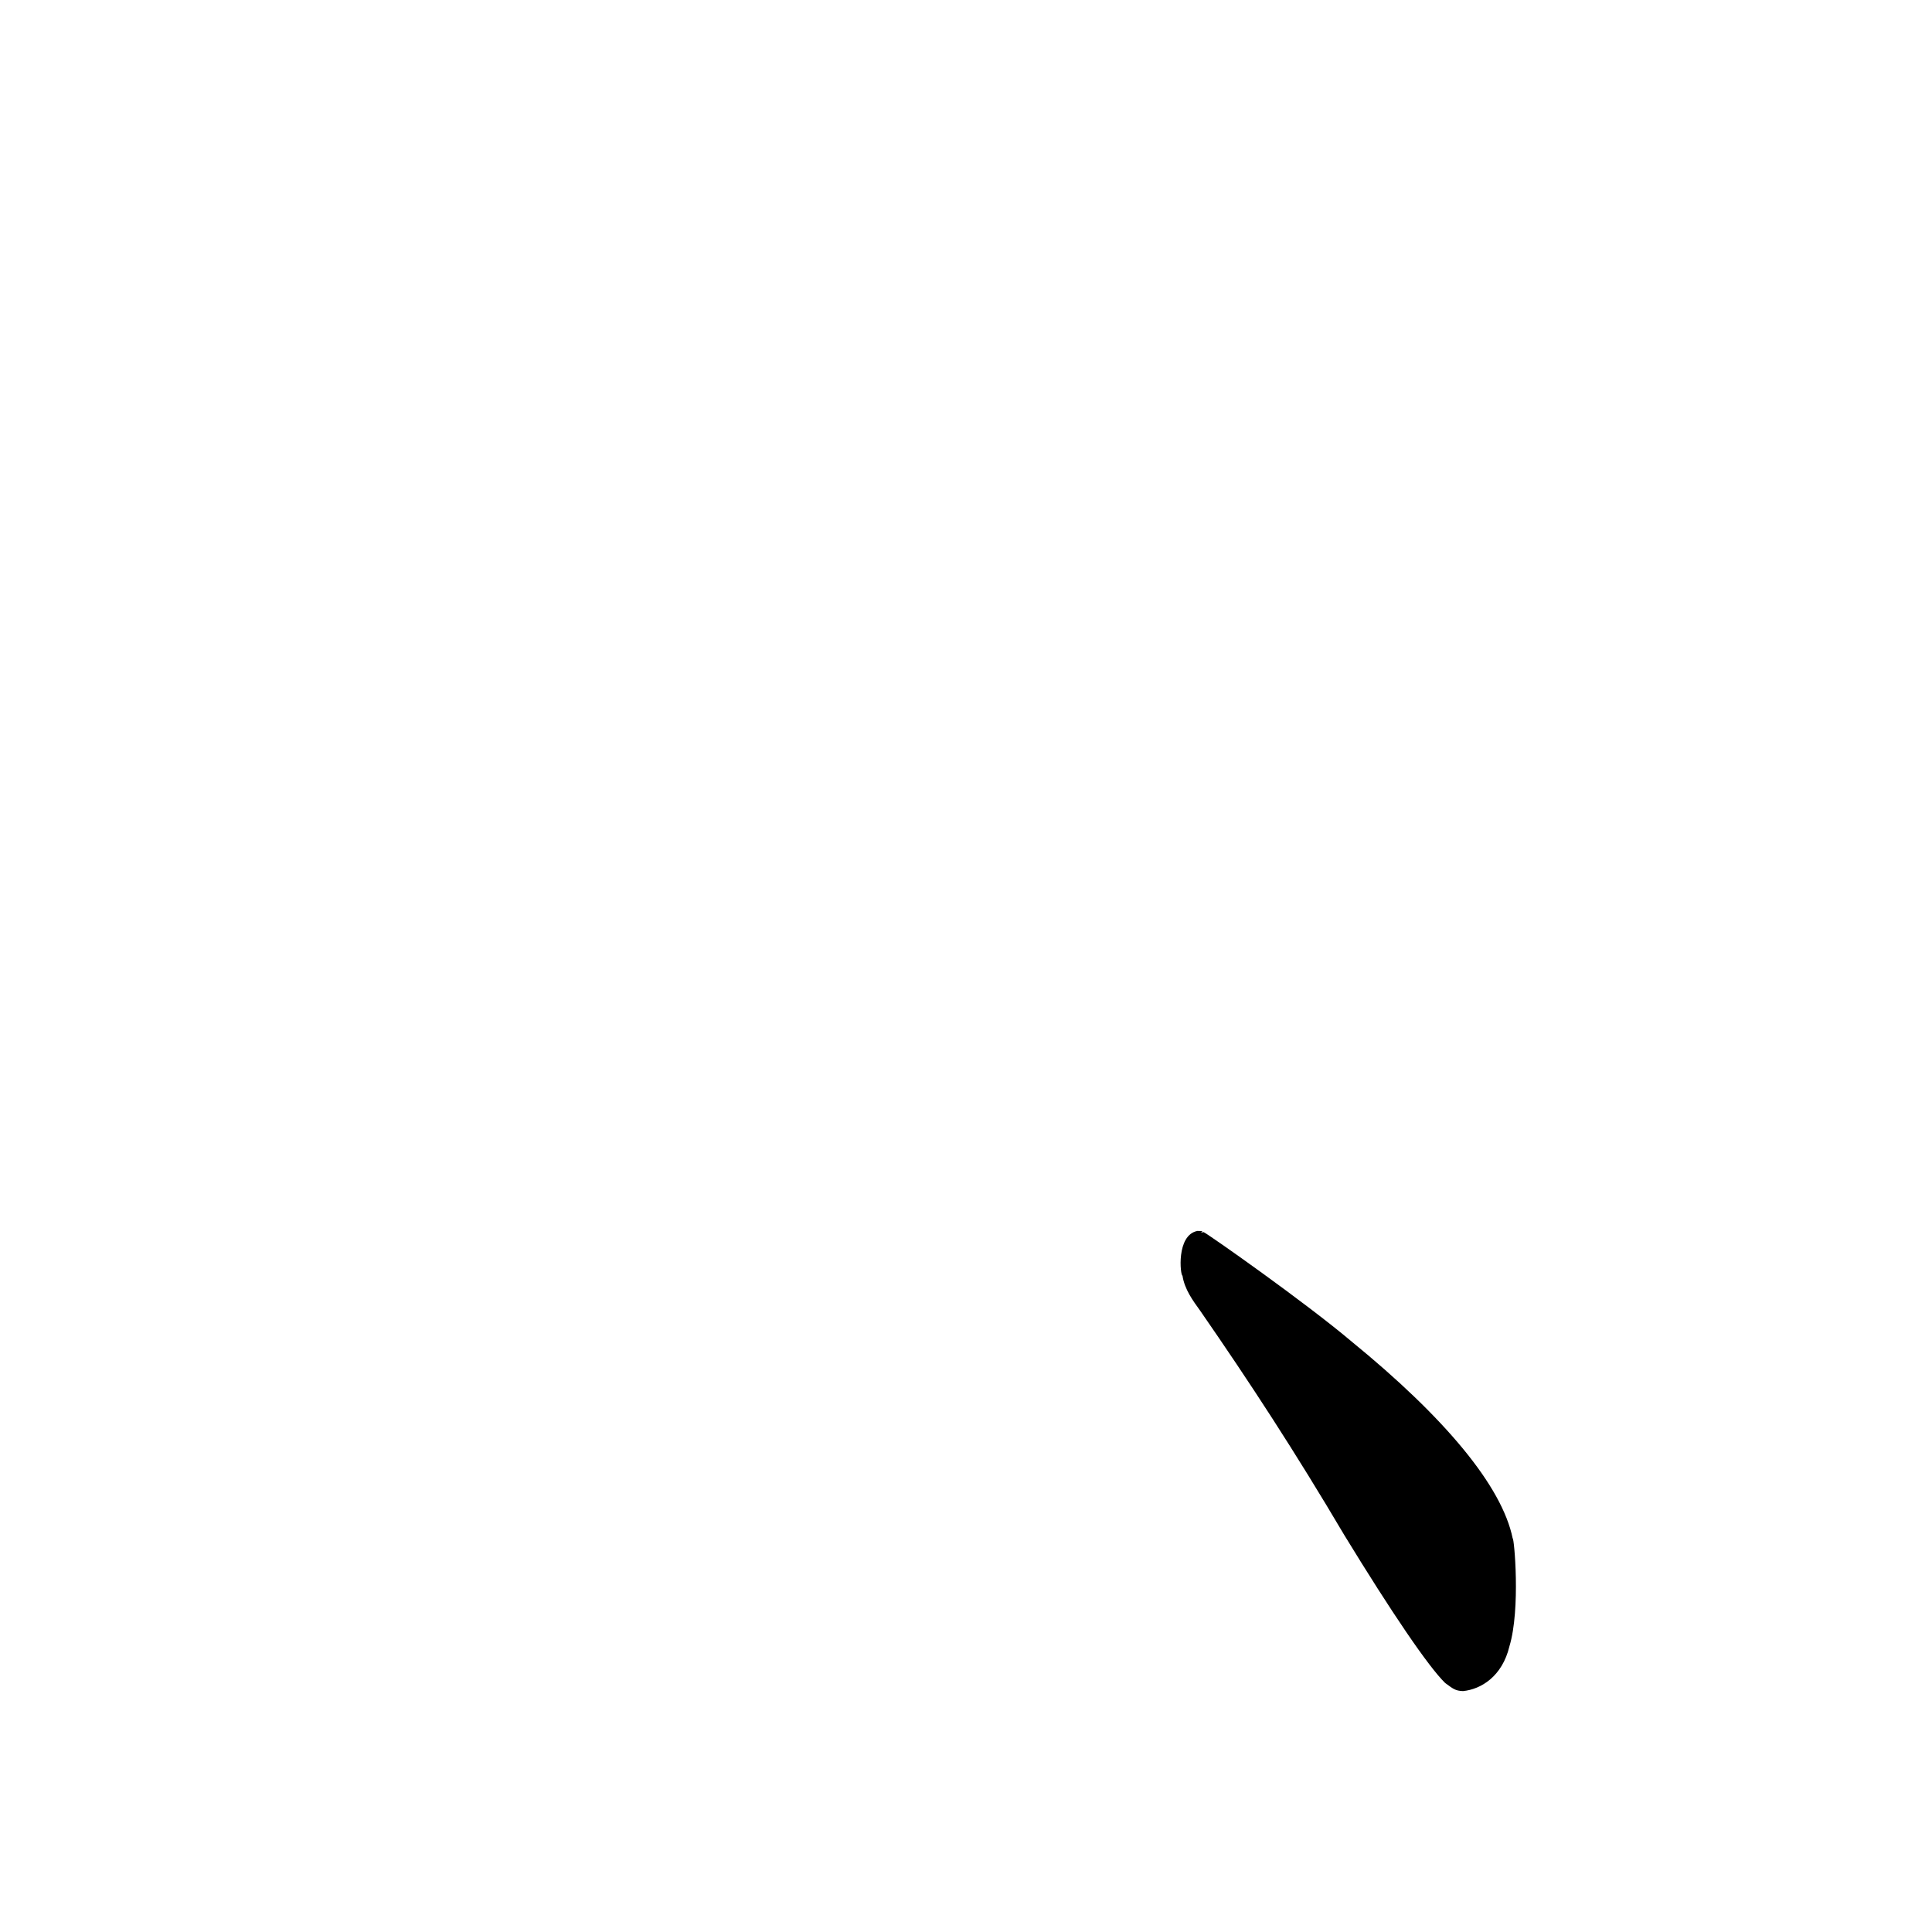
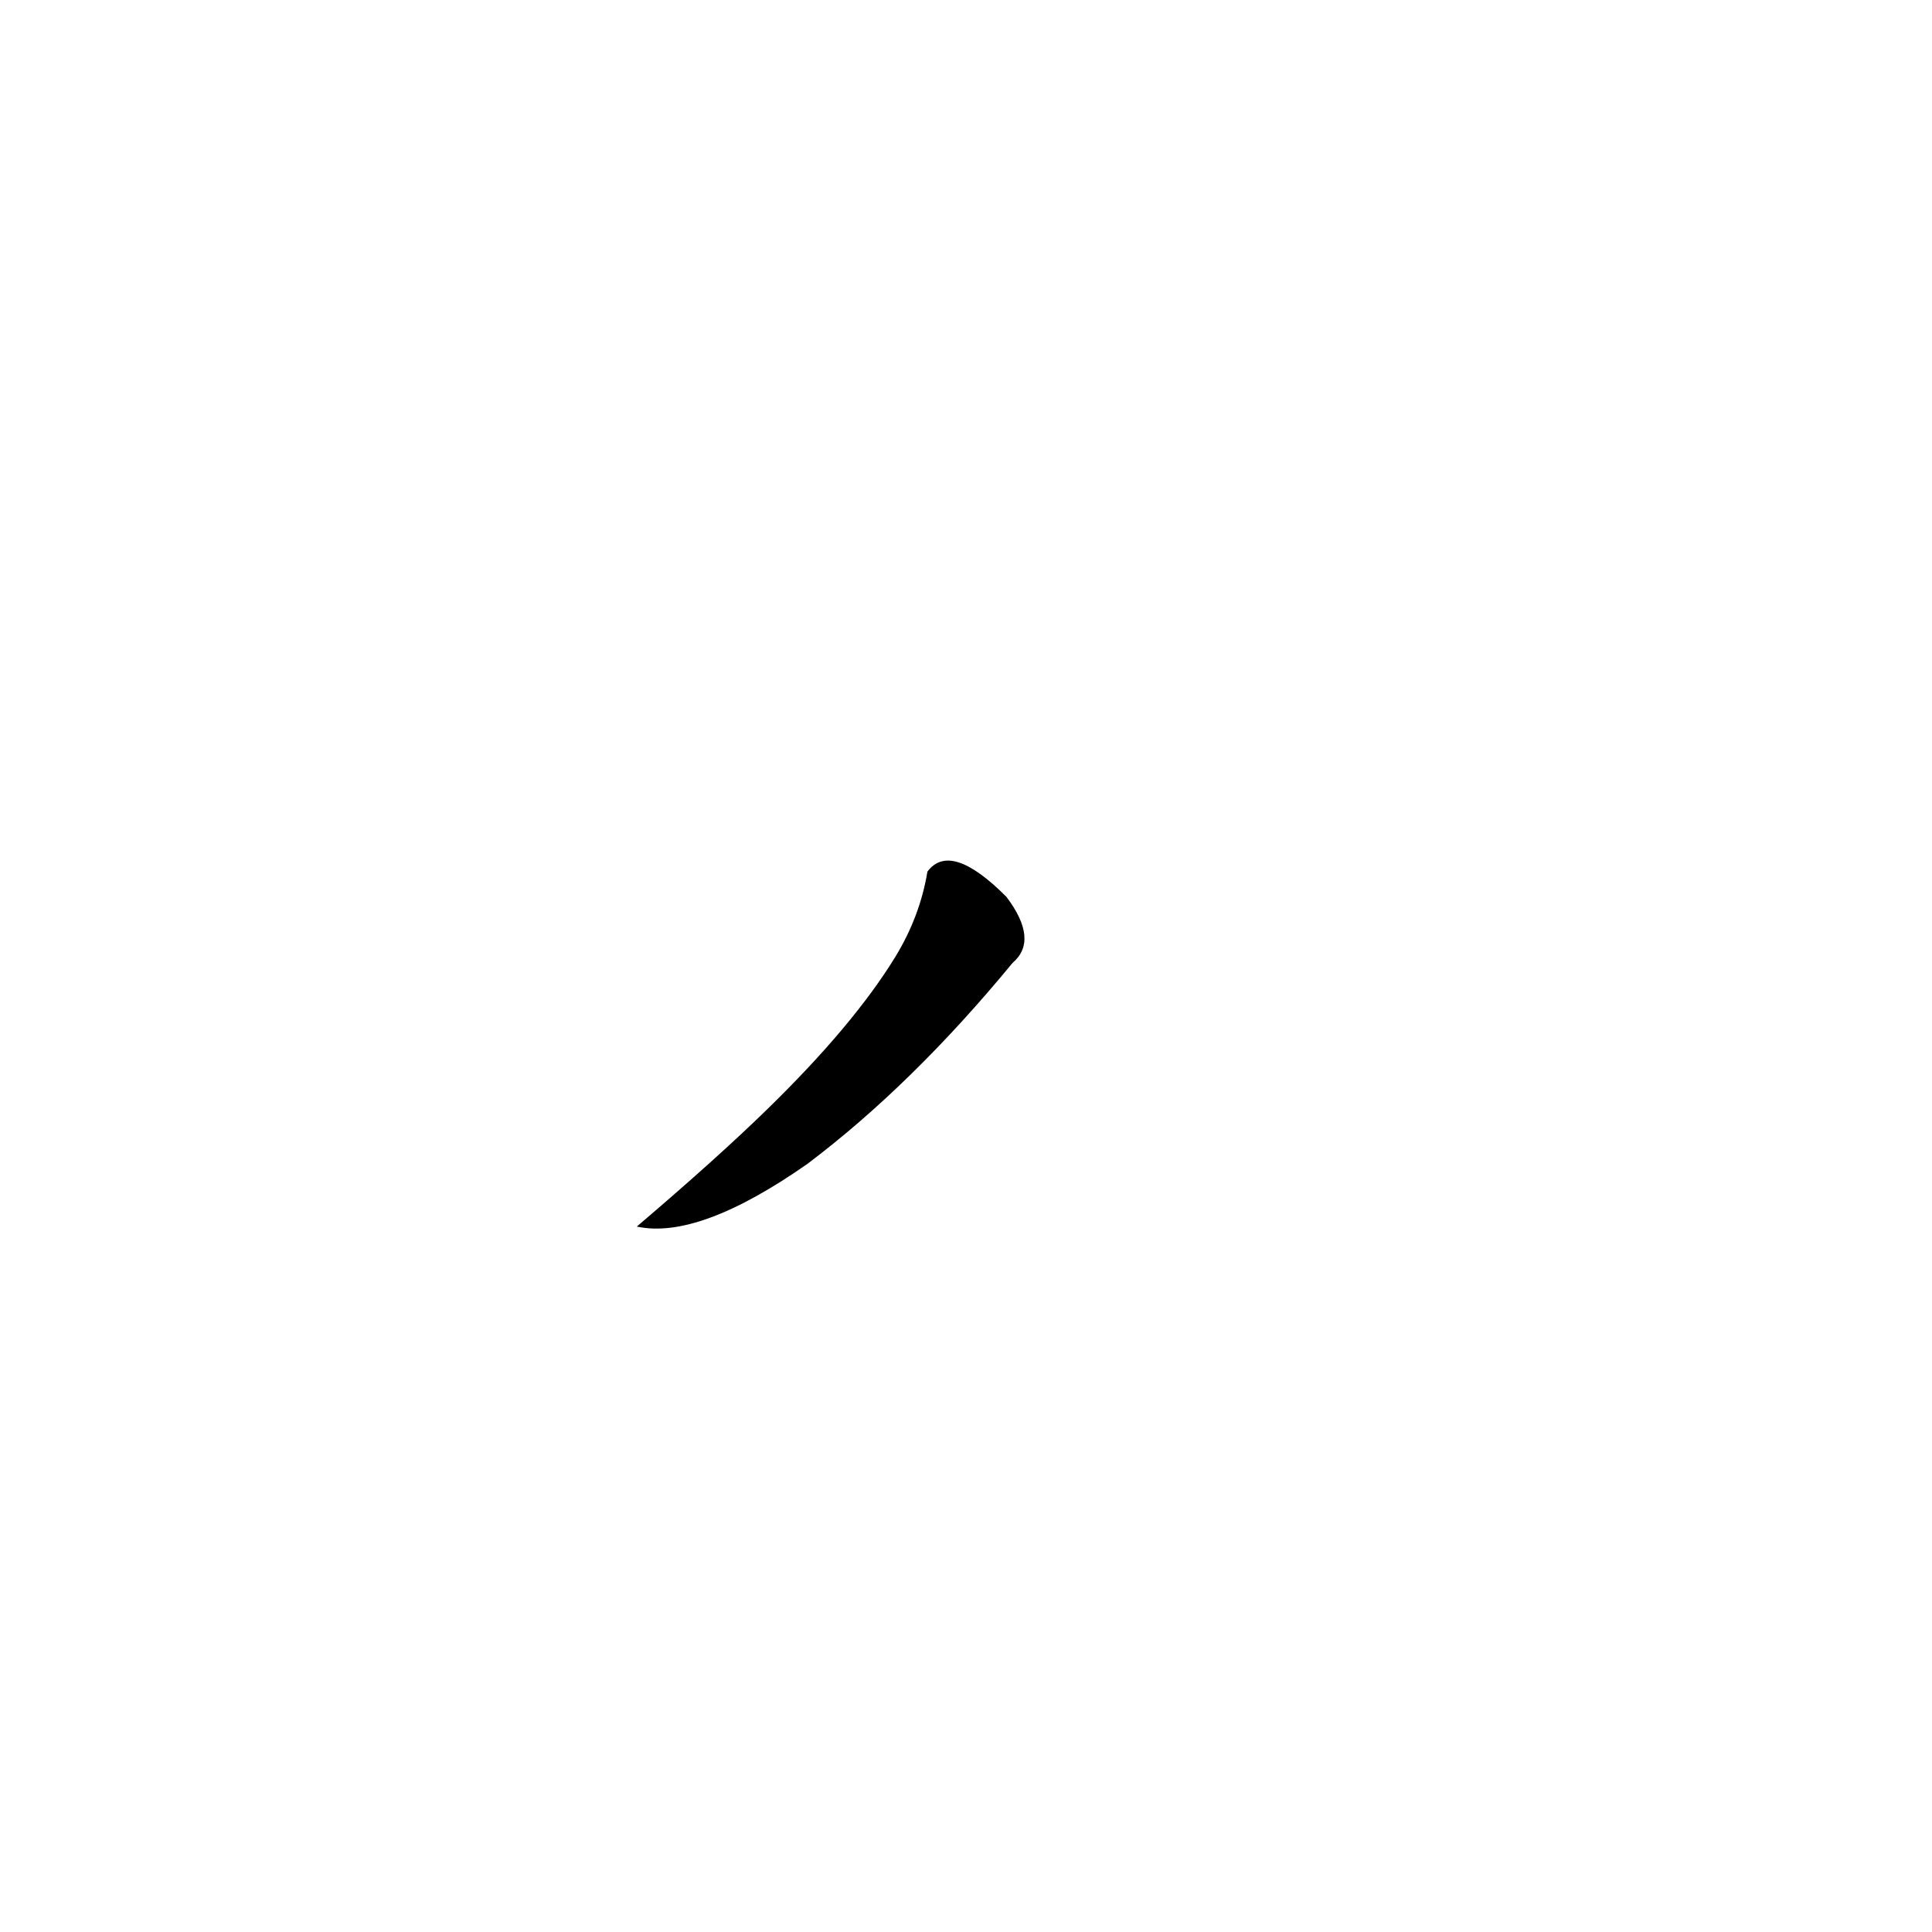
<svg xmlns="http://www.w3.org/2000/svg" height="1024" version="1.1" width="1024">
  <defs />
  <g>
-     <path d="M 634.681 652.417 C 623.264 654.597 625.603 676.196 626.738 676.108 C 627.814 683.351 632.342 689.482 636.051 694.605 C 662.456 732.742 686.488 769.589 712.529 813.667 C 737.745 854.931 757.192 883.497 765.956 892.011 C 769.992 894.929 771.222 896.192 775.435 896.313 C 784.96 895.362 796.22 888.566 800.033 872.554 C 806.018 852.791 802.517 814.766 801.754 815.395 C 796.106 787.66 765.768 751.343 716.593 711.215 C 691.969 690.369 640.877 654.471 637.987 653.058 C 633.409 653.899 640.788 652.371 634.681 652.417" fill="rgb(0, 0, 0)" opacity="0.999" stroke-width="1.0" />
+     <path d="M 491.552 461.979 Q 487.67 485.463 474.829 506.677 Q 452.519 543.286 406.27 588.297 Q 379.993 613.918 337.521 650.104 Q 370.235 657.239 427.842 616.953 Q 483.392 575.089 536.646 510.395 Q 550.778 498.365 533.435 475.361 Q 503.762 445.538 491.552 461.979" fill="rgb(0, 0, 0)" opacity="0.998" stroke-width="1.0" />
  </g>
</svg>
